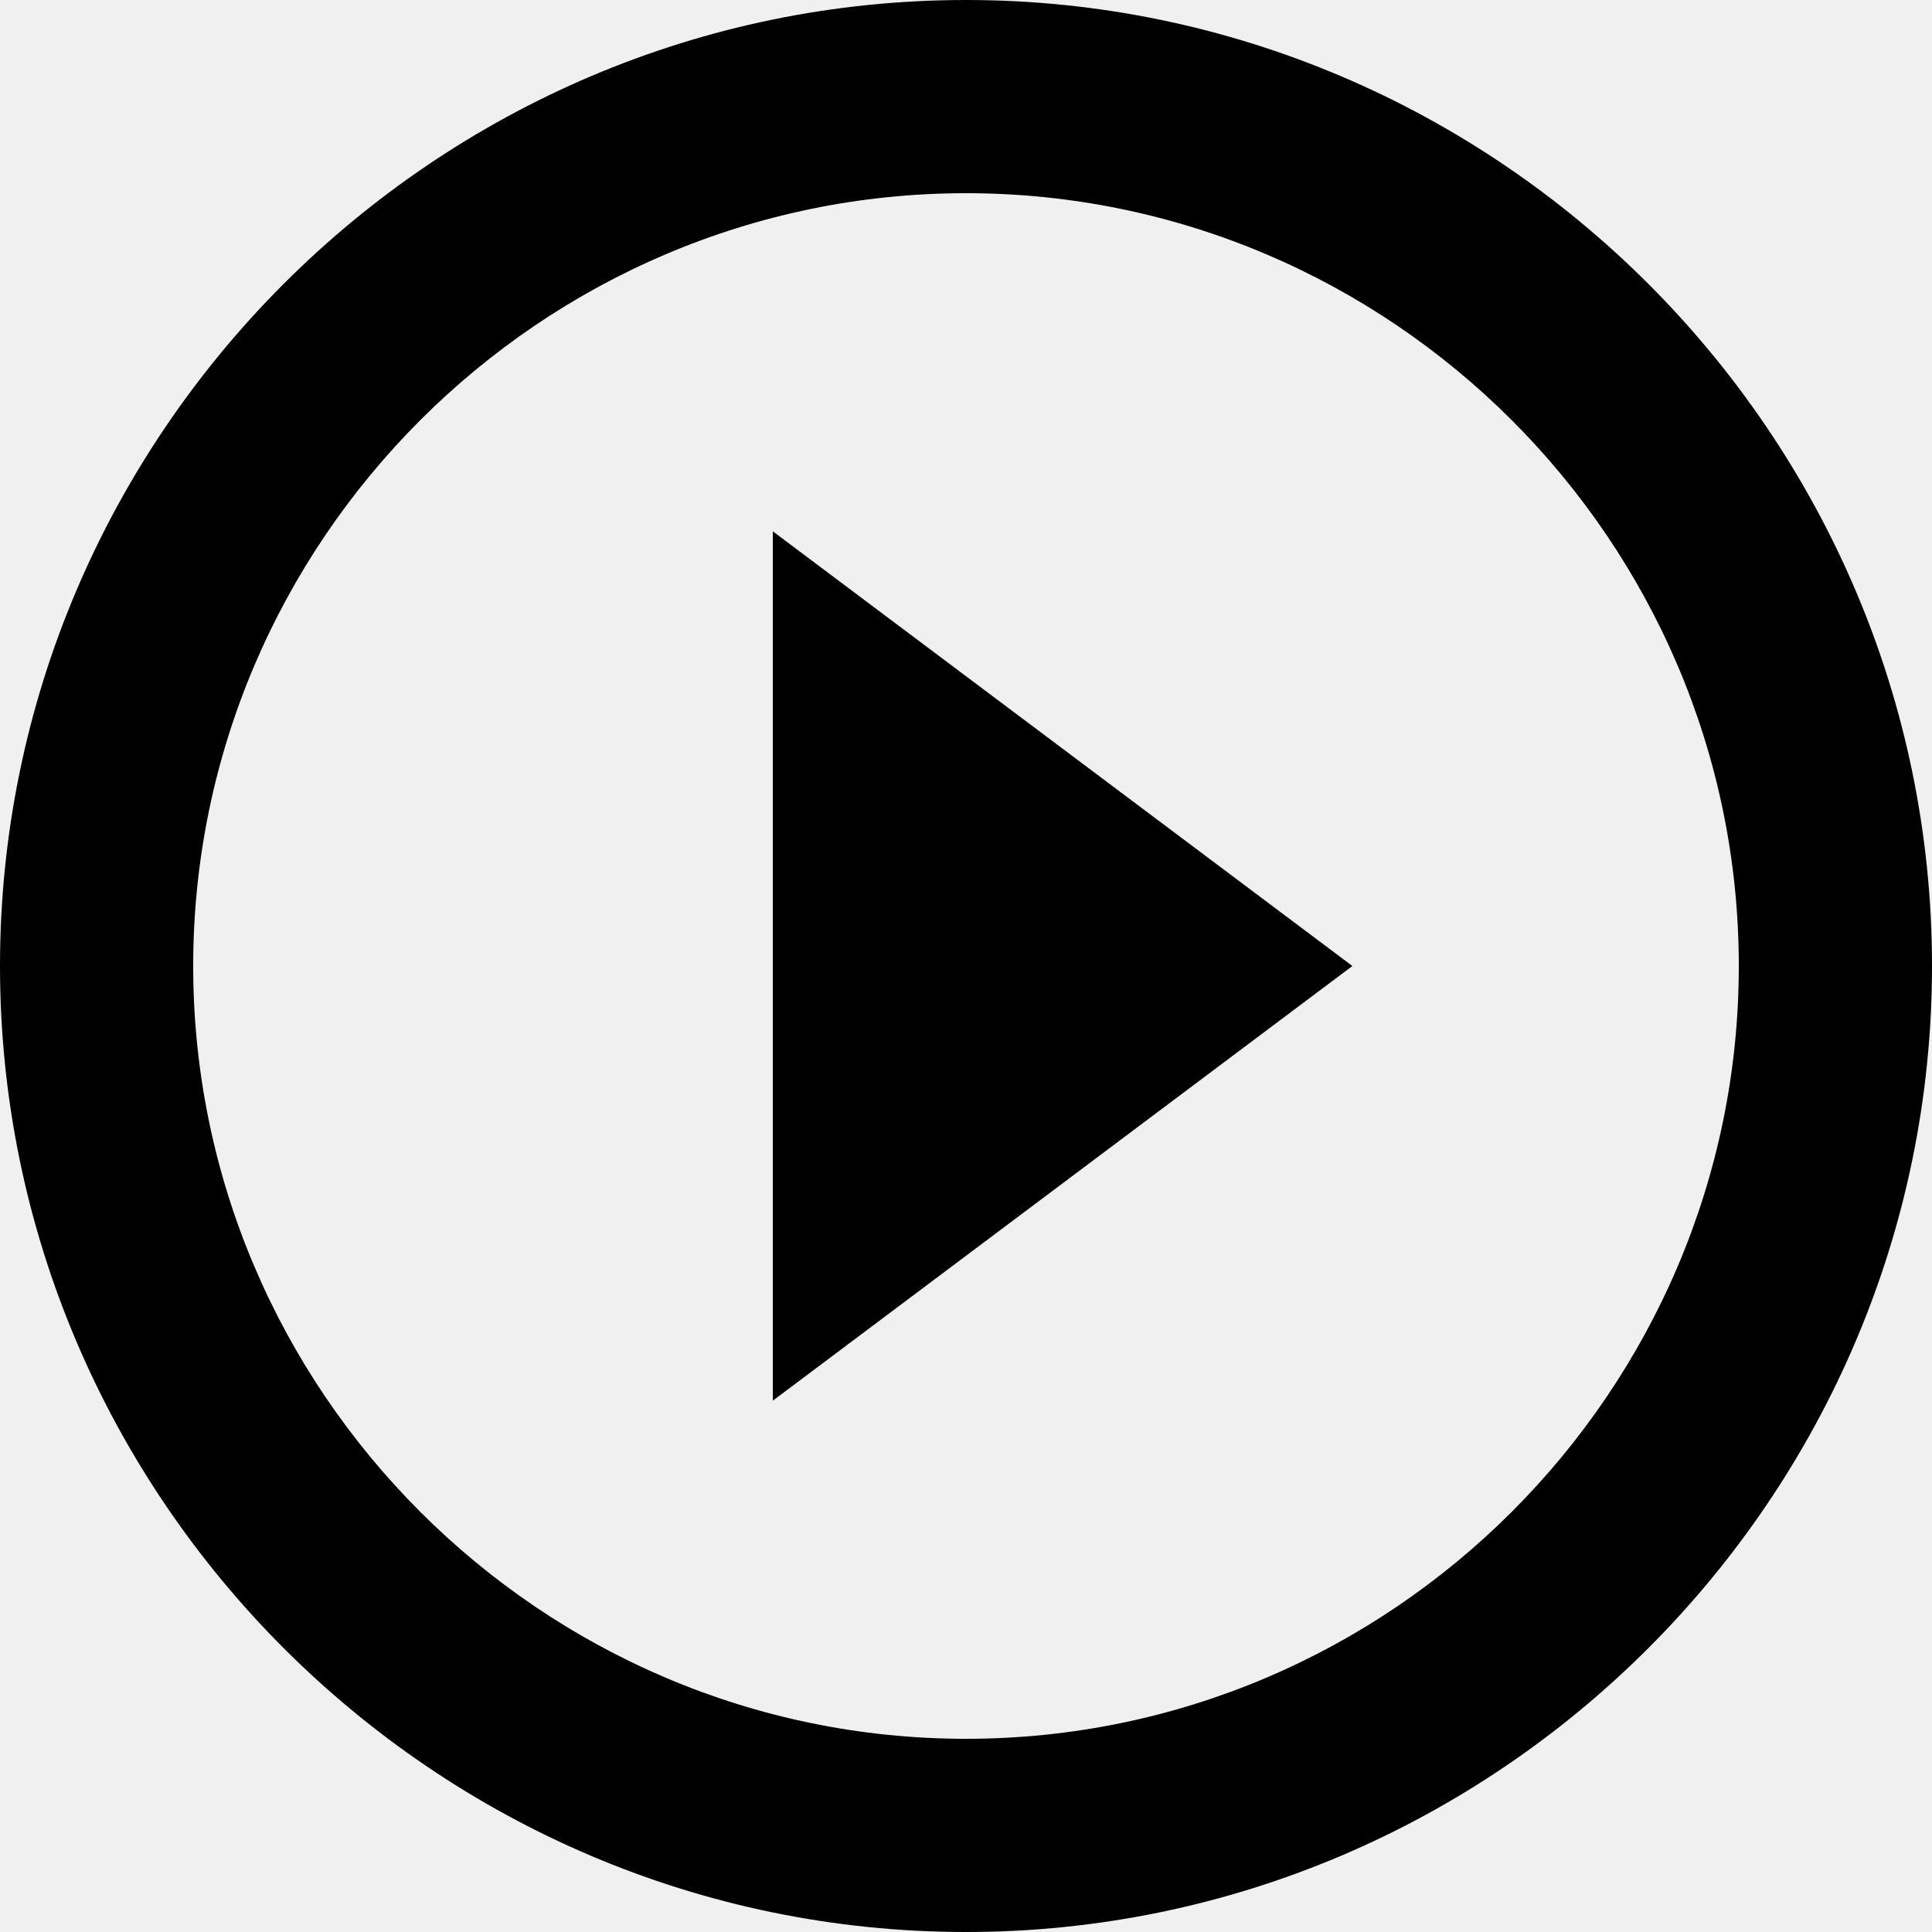
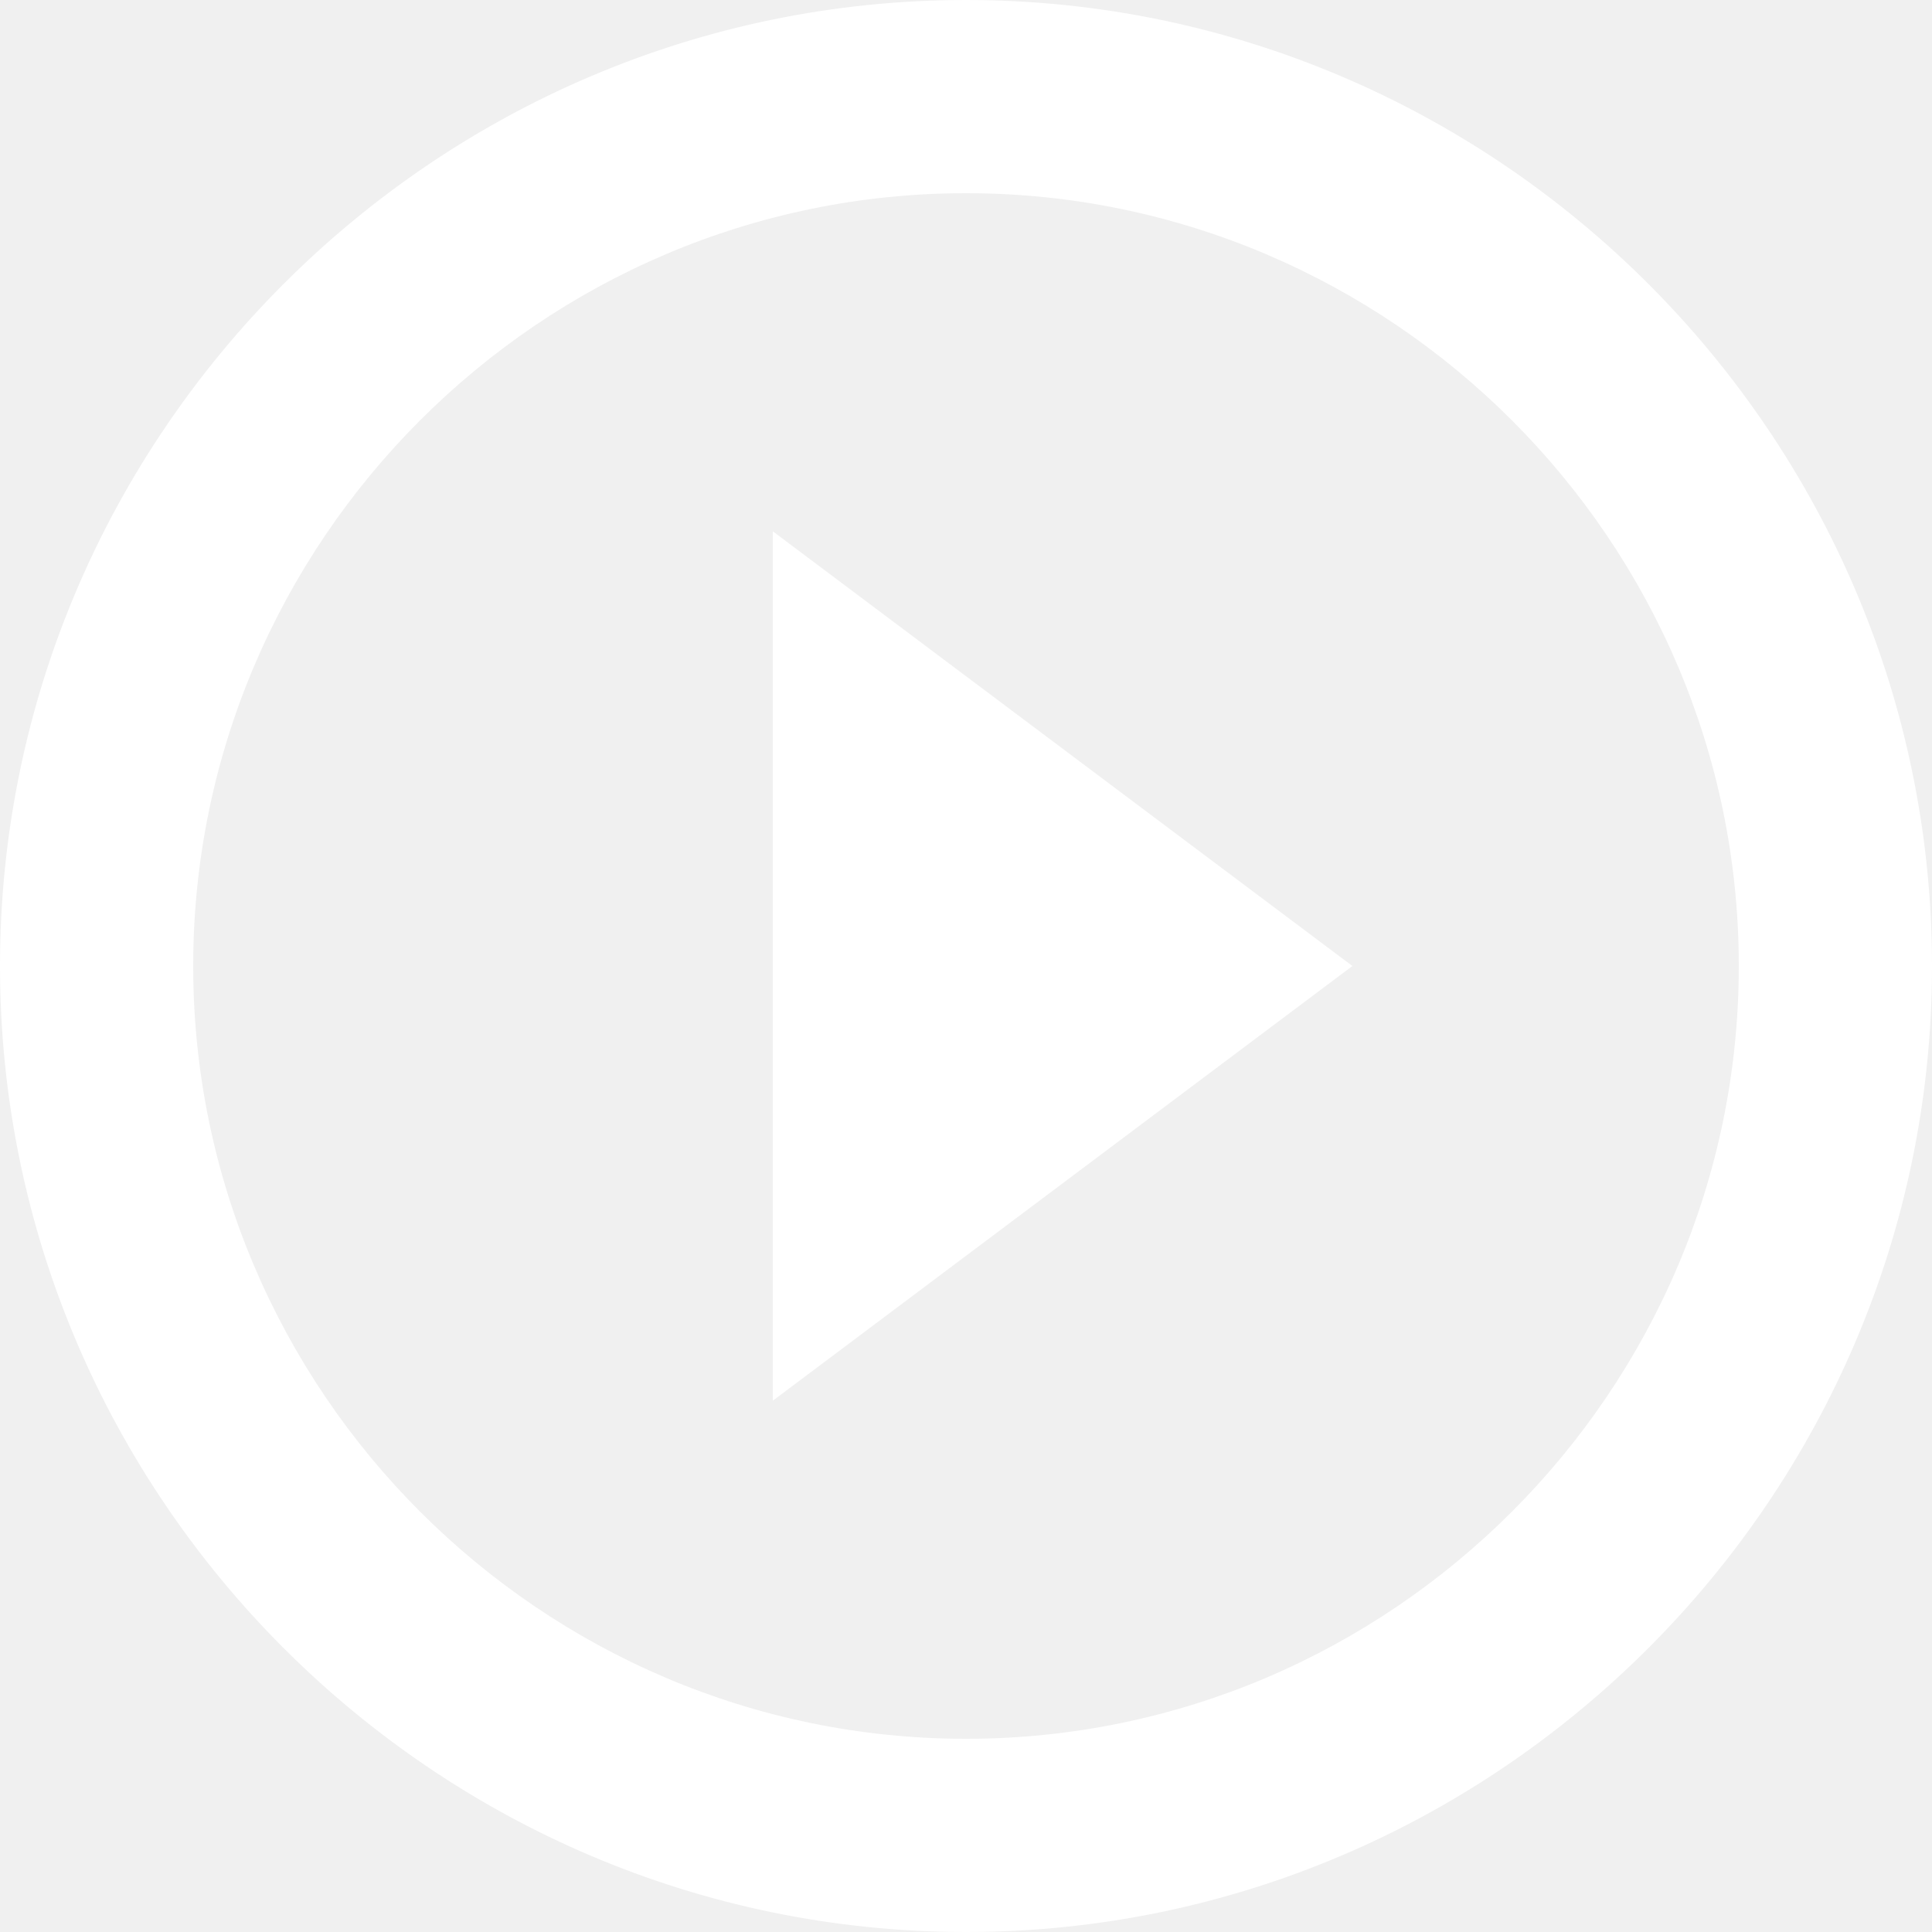
<svg xmlns="http://www.w3.org/2000/svg" width="20px" height="20px" viewBox="0 0 20 20" version="1.1">
  <defs />
  <g id="Page-1" stroke="none" stroke-width="1" fill="none" fill-rule="evenodd">
-     <g id="Icons-AV" transform="translate(-168, -85)" fill="#000000">
+     <g id="Icons-AV" transform="translate(-168, -85)" fill="#FFFFFF">
      <g id="play-circle-outline" transform="translate(168, 85)">
        <path d="M8,14.5 L14,10 L8,5.5 L8,14.5 L8,14.5 Z M10,0 C4.5,0 0,4.5 0,10 C0,15.5 4.5,20 10,20 C15.5,20 20,15.5 20,10 C20,4.5 15.5,0 10,0 L10,0 Z M10,18 C5.6,18 2,14.4 2,10 C2,5.6 5.6,2 10,2 C14.4,2 18,5.6 18,10 C18,14.4 14.4,18 10,18 L10,18 Z" id="Shape" />
      </g>
    </g>
  </g>
</svg>
